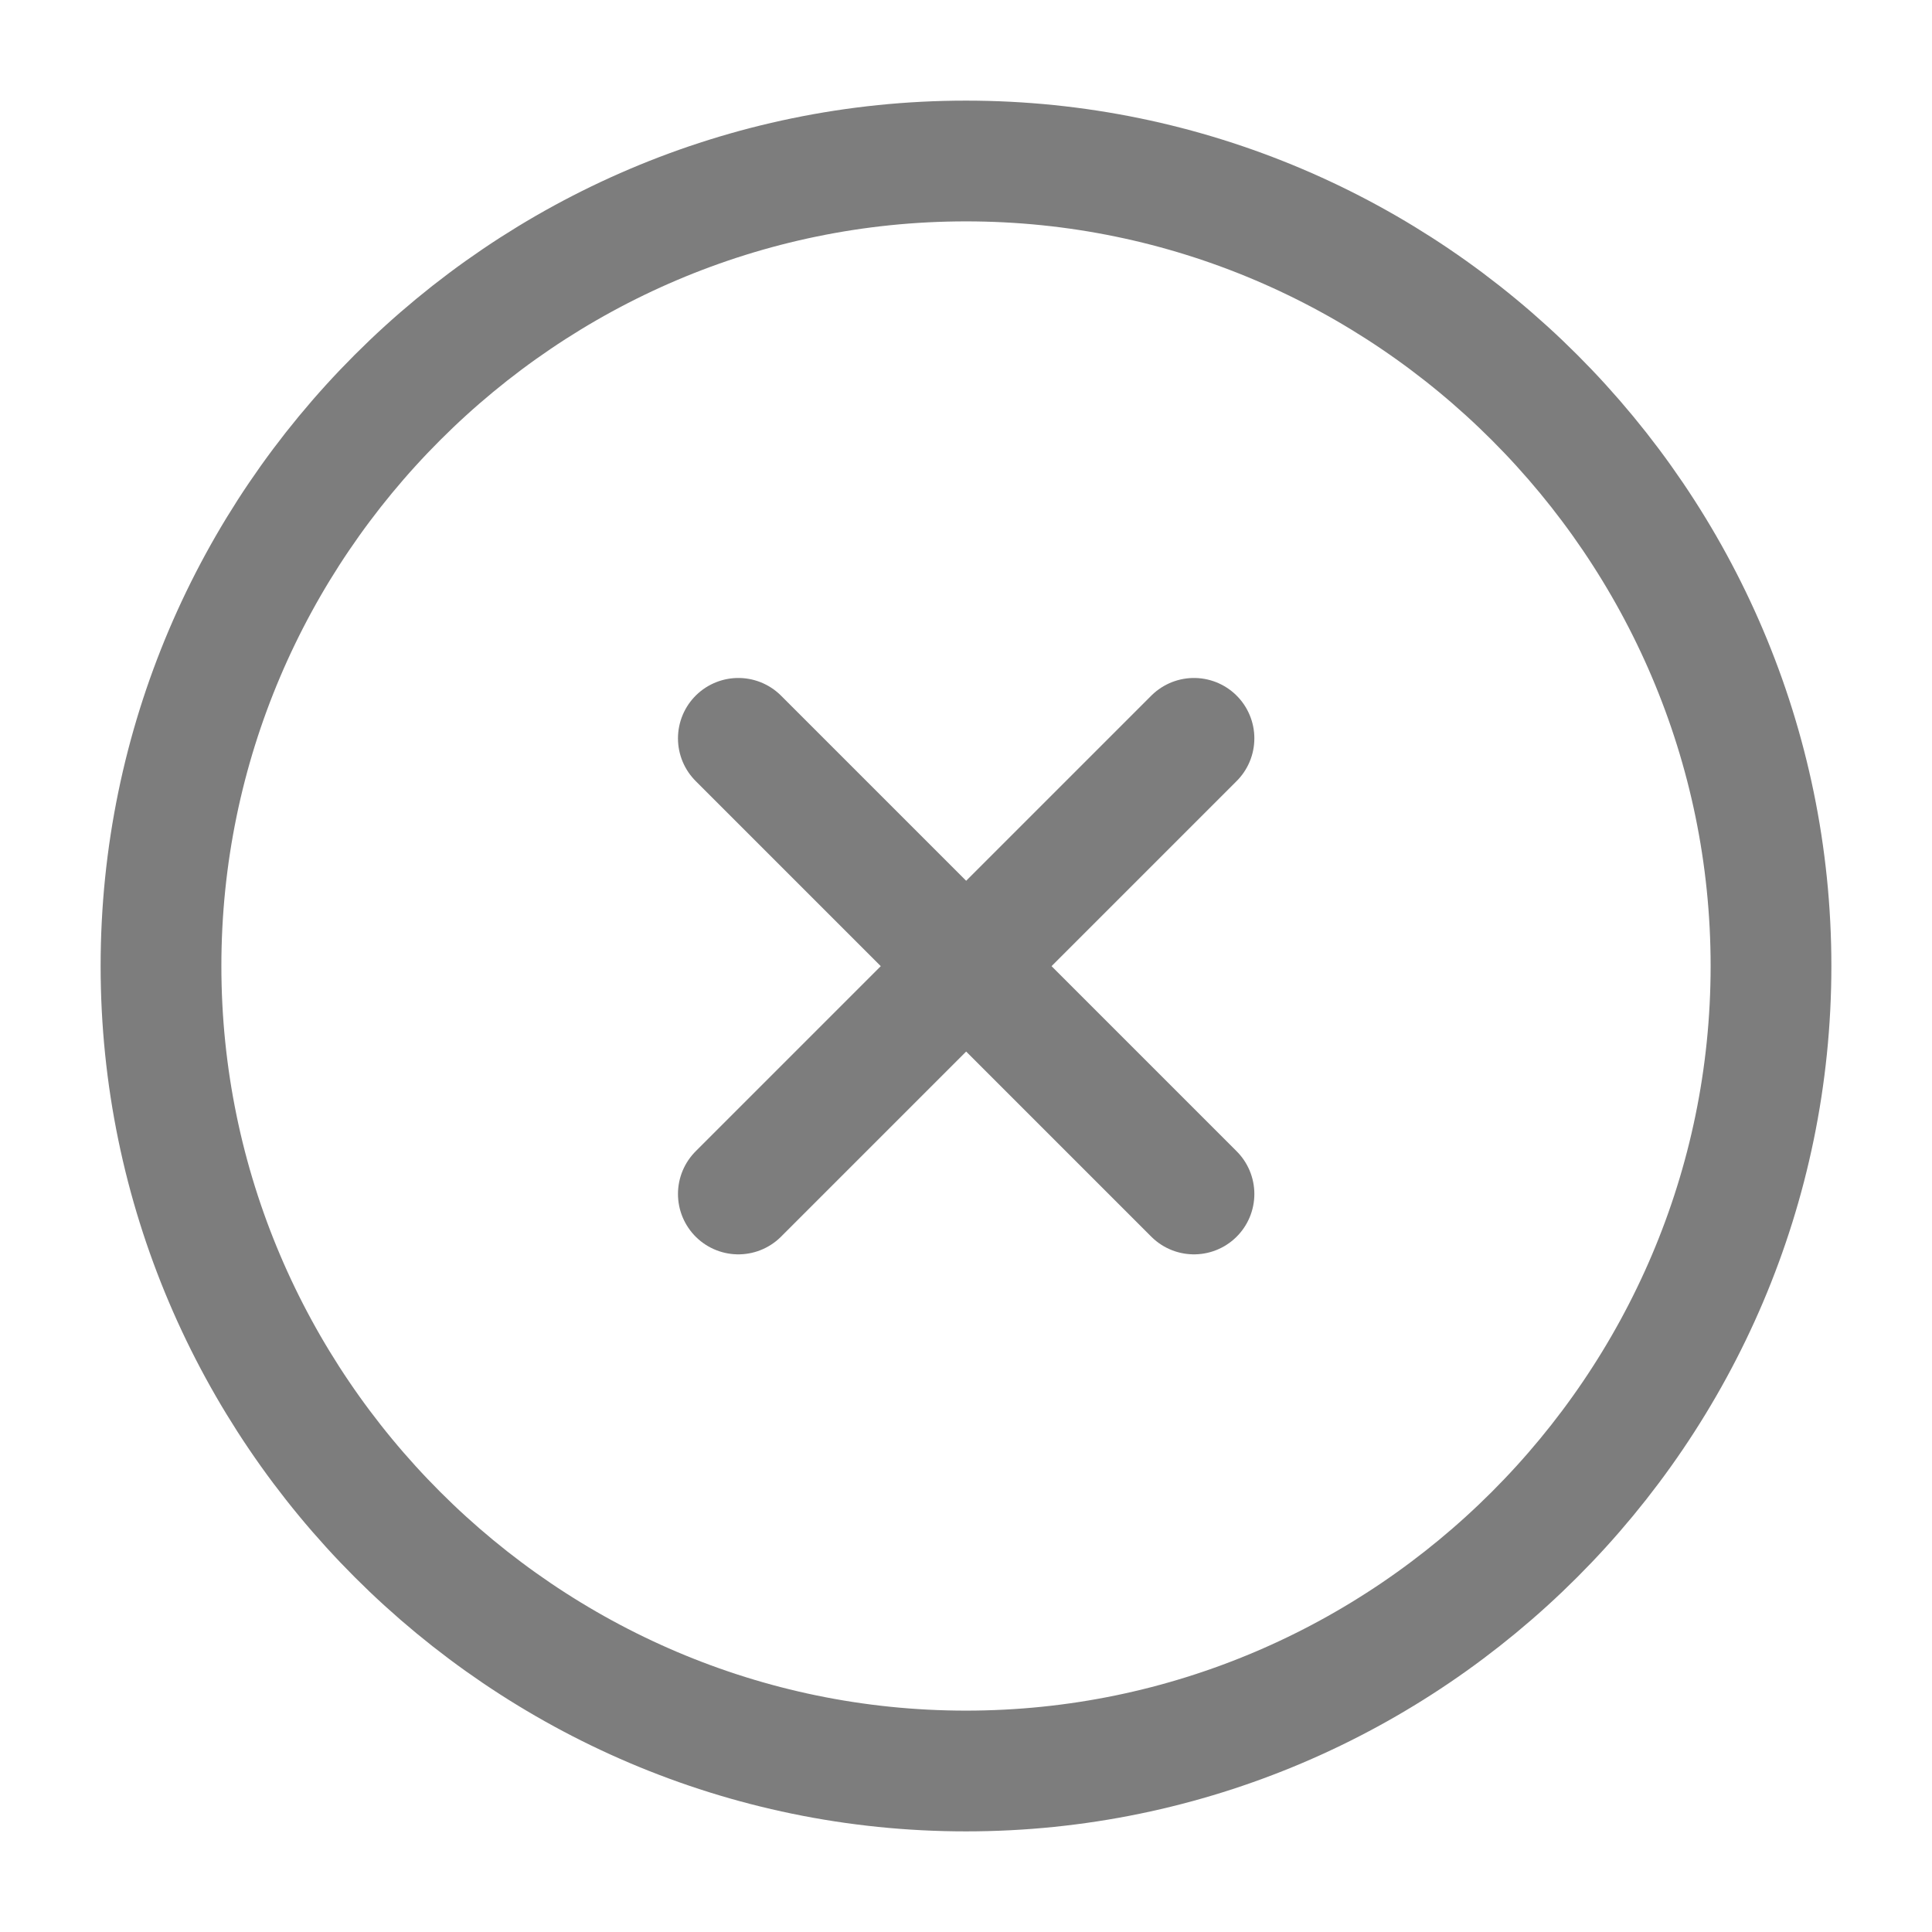
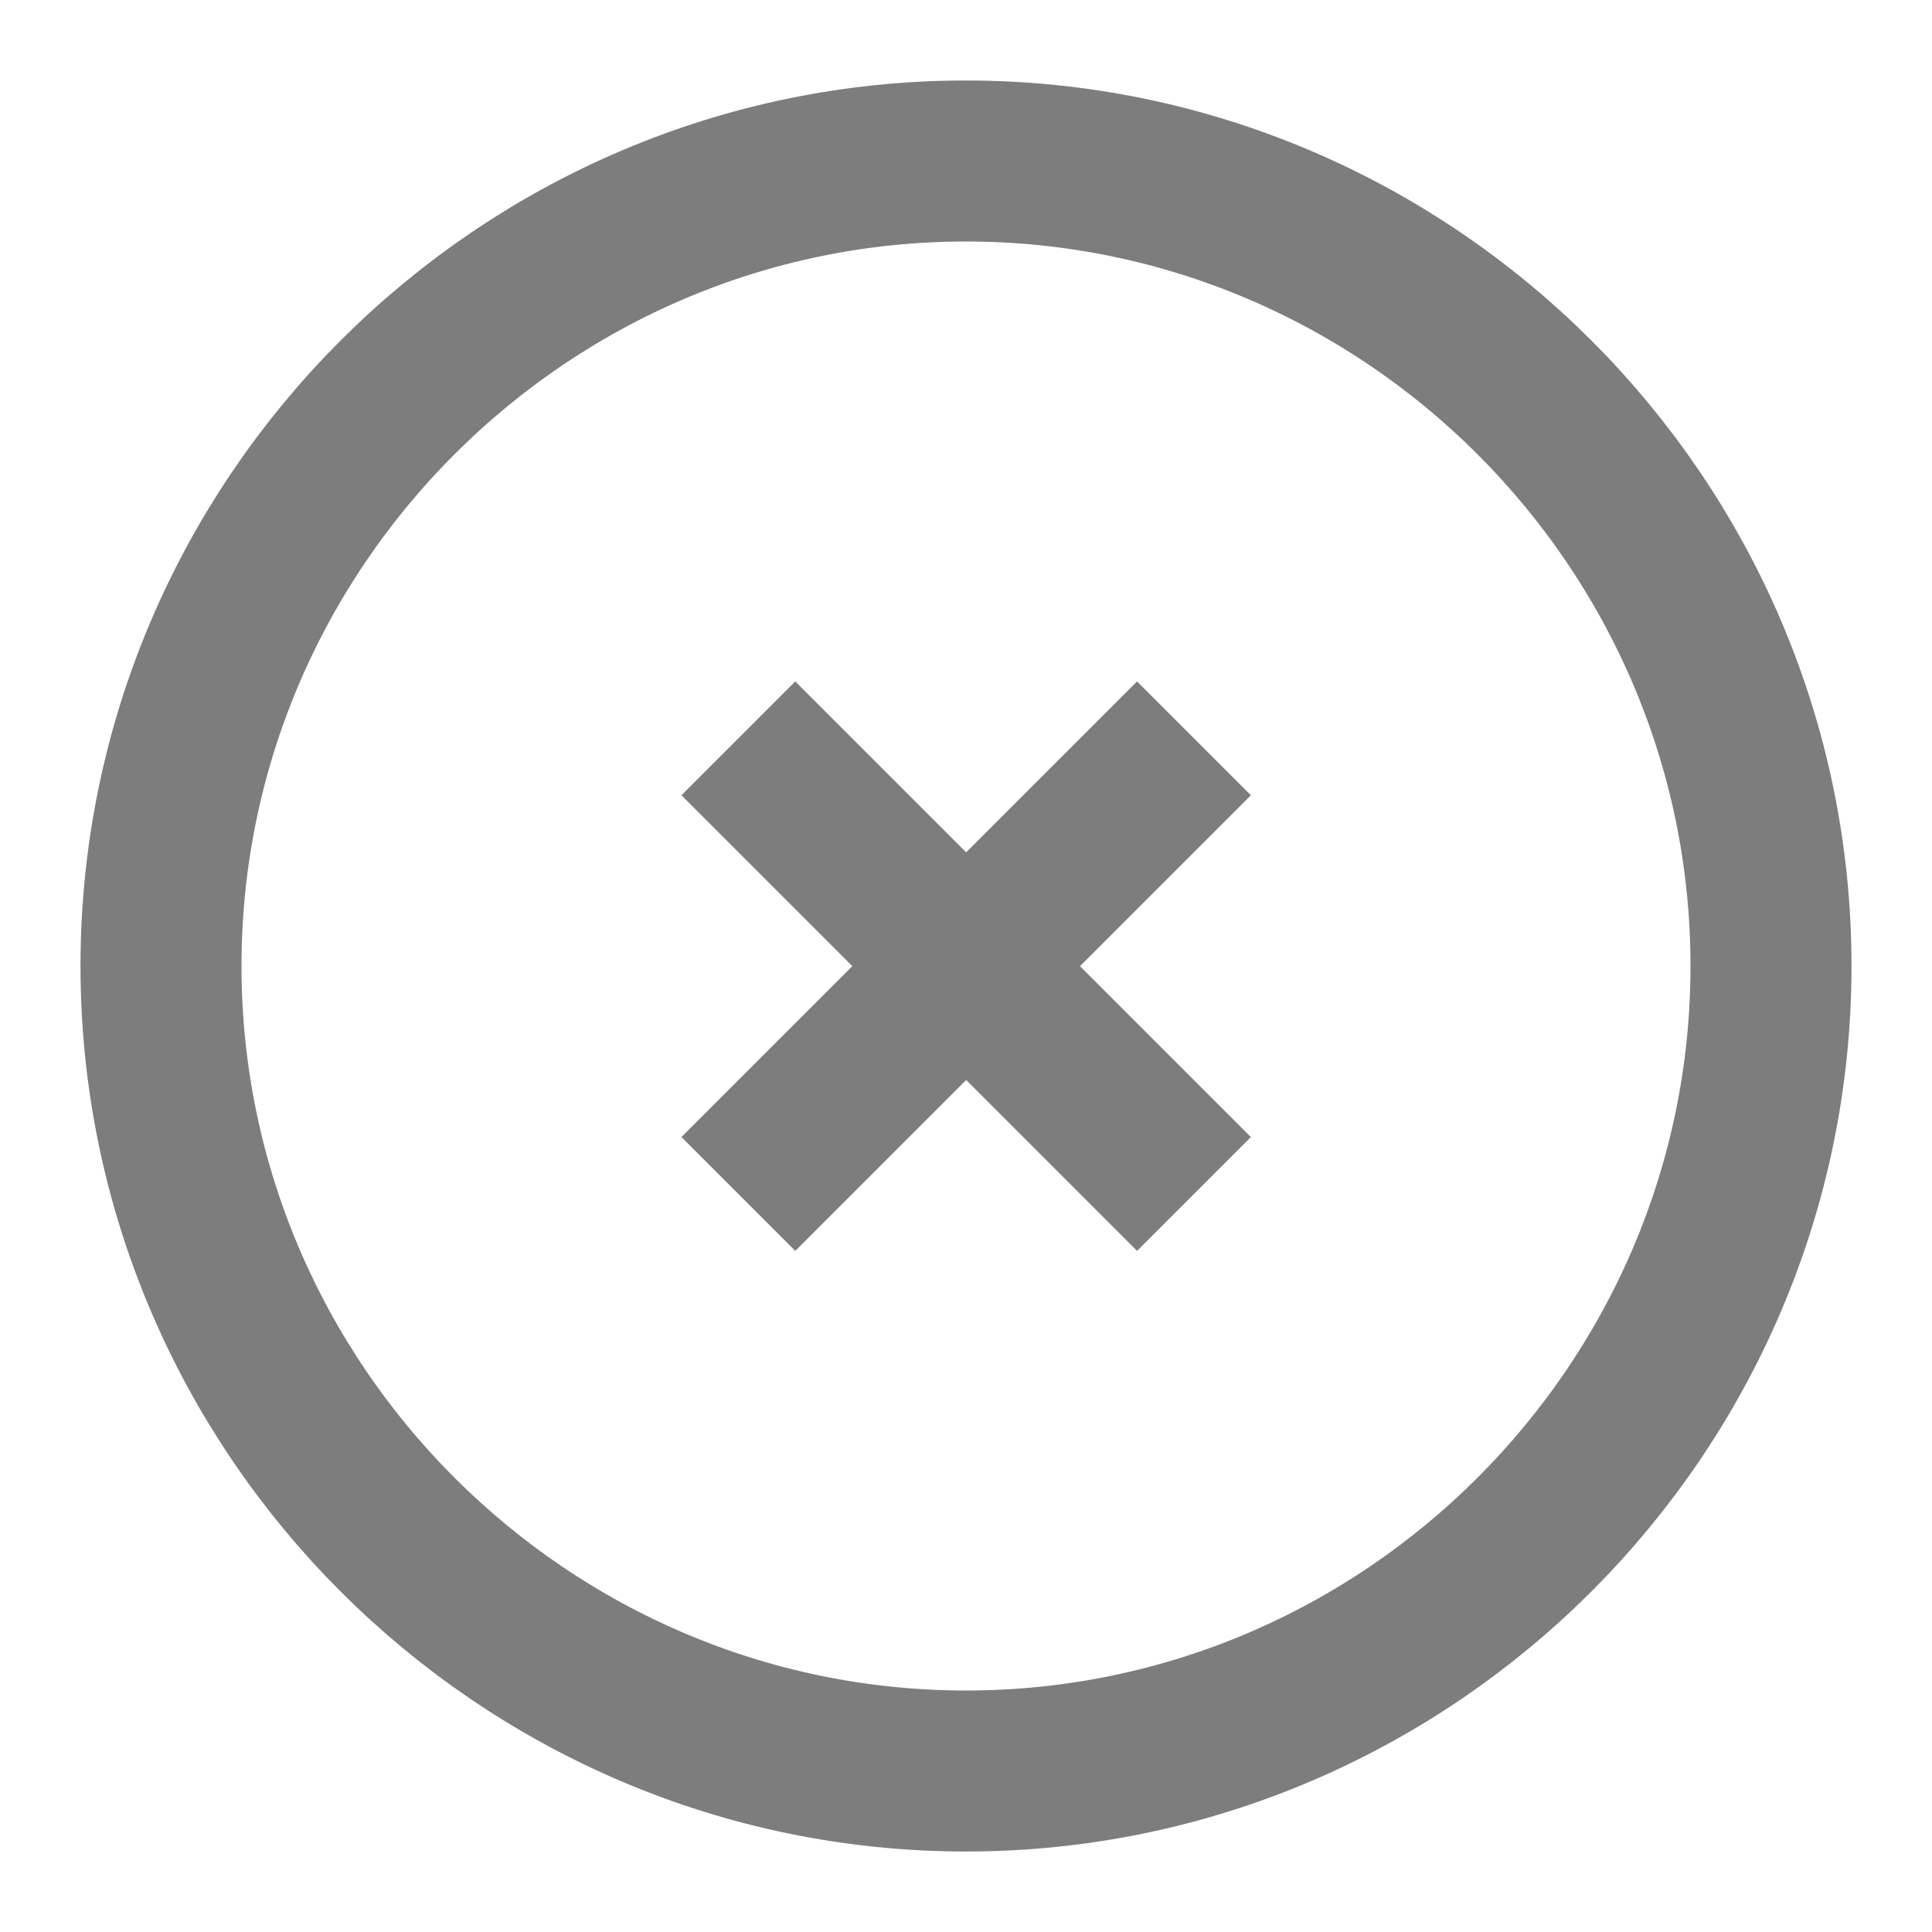
<svg xmlns="http://www.w3.org/2000/svg" width="12" height="12" viewBox="0 0 12 12" fill="none">
-   <path d="M6 11C8.75 11 11 8.75 11 6C11 3.25 8.75 1 6 1C3.25 1 1 3.25 1 6C1 8.75 3.25 11 6 11Z" stroke="#7D7D7D" stroke-width="0.75" stroke-linecap="round" stroke-linejoin="round" />
-   <path d="M4.586 7.416L7.416 4.586" stroke="#7D7D7D" stroke-width="0.75" stroke-linecap="round" stroke-linejoin="round" />
-   <path d="M7.416 7.416L4.586 4.586" stroke="#7D7D7D" stroke-width="0.75" stroke-linecap="round" stroke-linejoin="round" />
+   <path d="M6 11C8.75 11 11 8.75 11 6C11 3.25 8.75 1 6 1C3.25 1 1 3.25 1 6C1 8.75 3.25 11 6 11Z" stroke="#7D7D7D" strokeWidth="0.75" strokeLinecap="round" strokeLinejoin="round" />
+   <path d="M4.586 7.416L7.416 4.586" stroke="#7D7D7D" strokeWidth="0.75" strokeLinecap="round" strokeLinejoin="round" />
+   <path d="M7.416 7.416L4.586 4.586" stroke="#7D7D7D" strokeWidth="0.75" strokeLinecap="round" strokeLinejoin="round" />
</svg>
